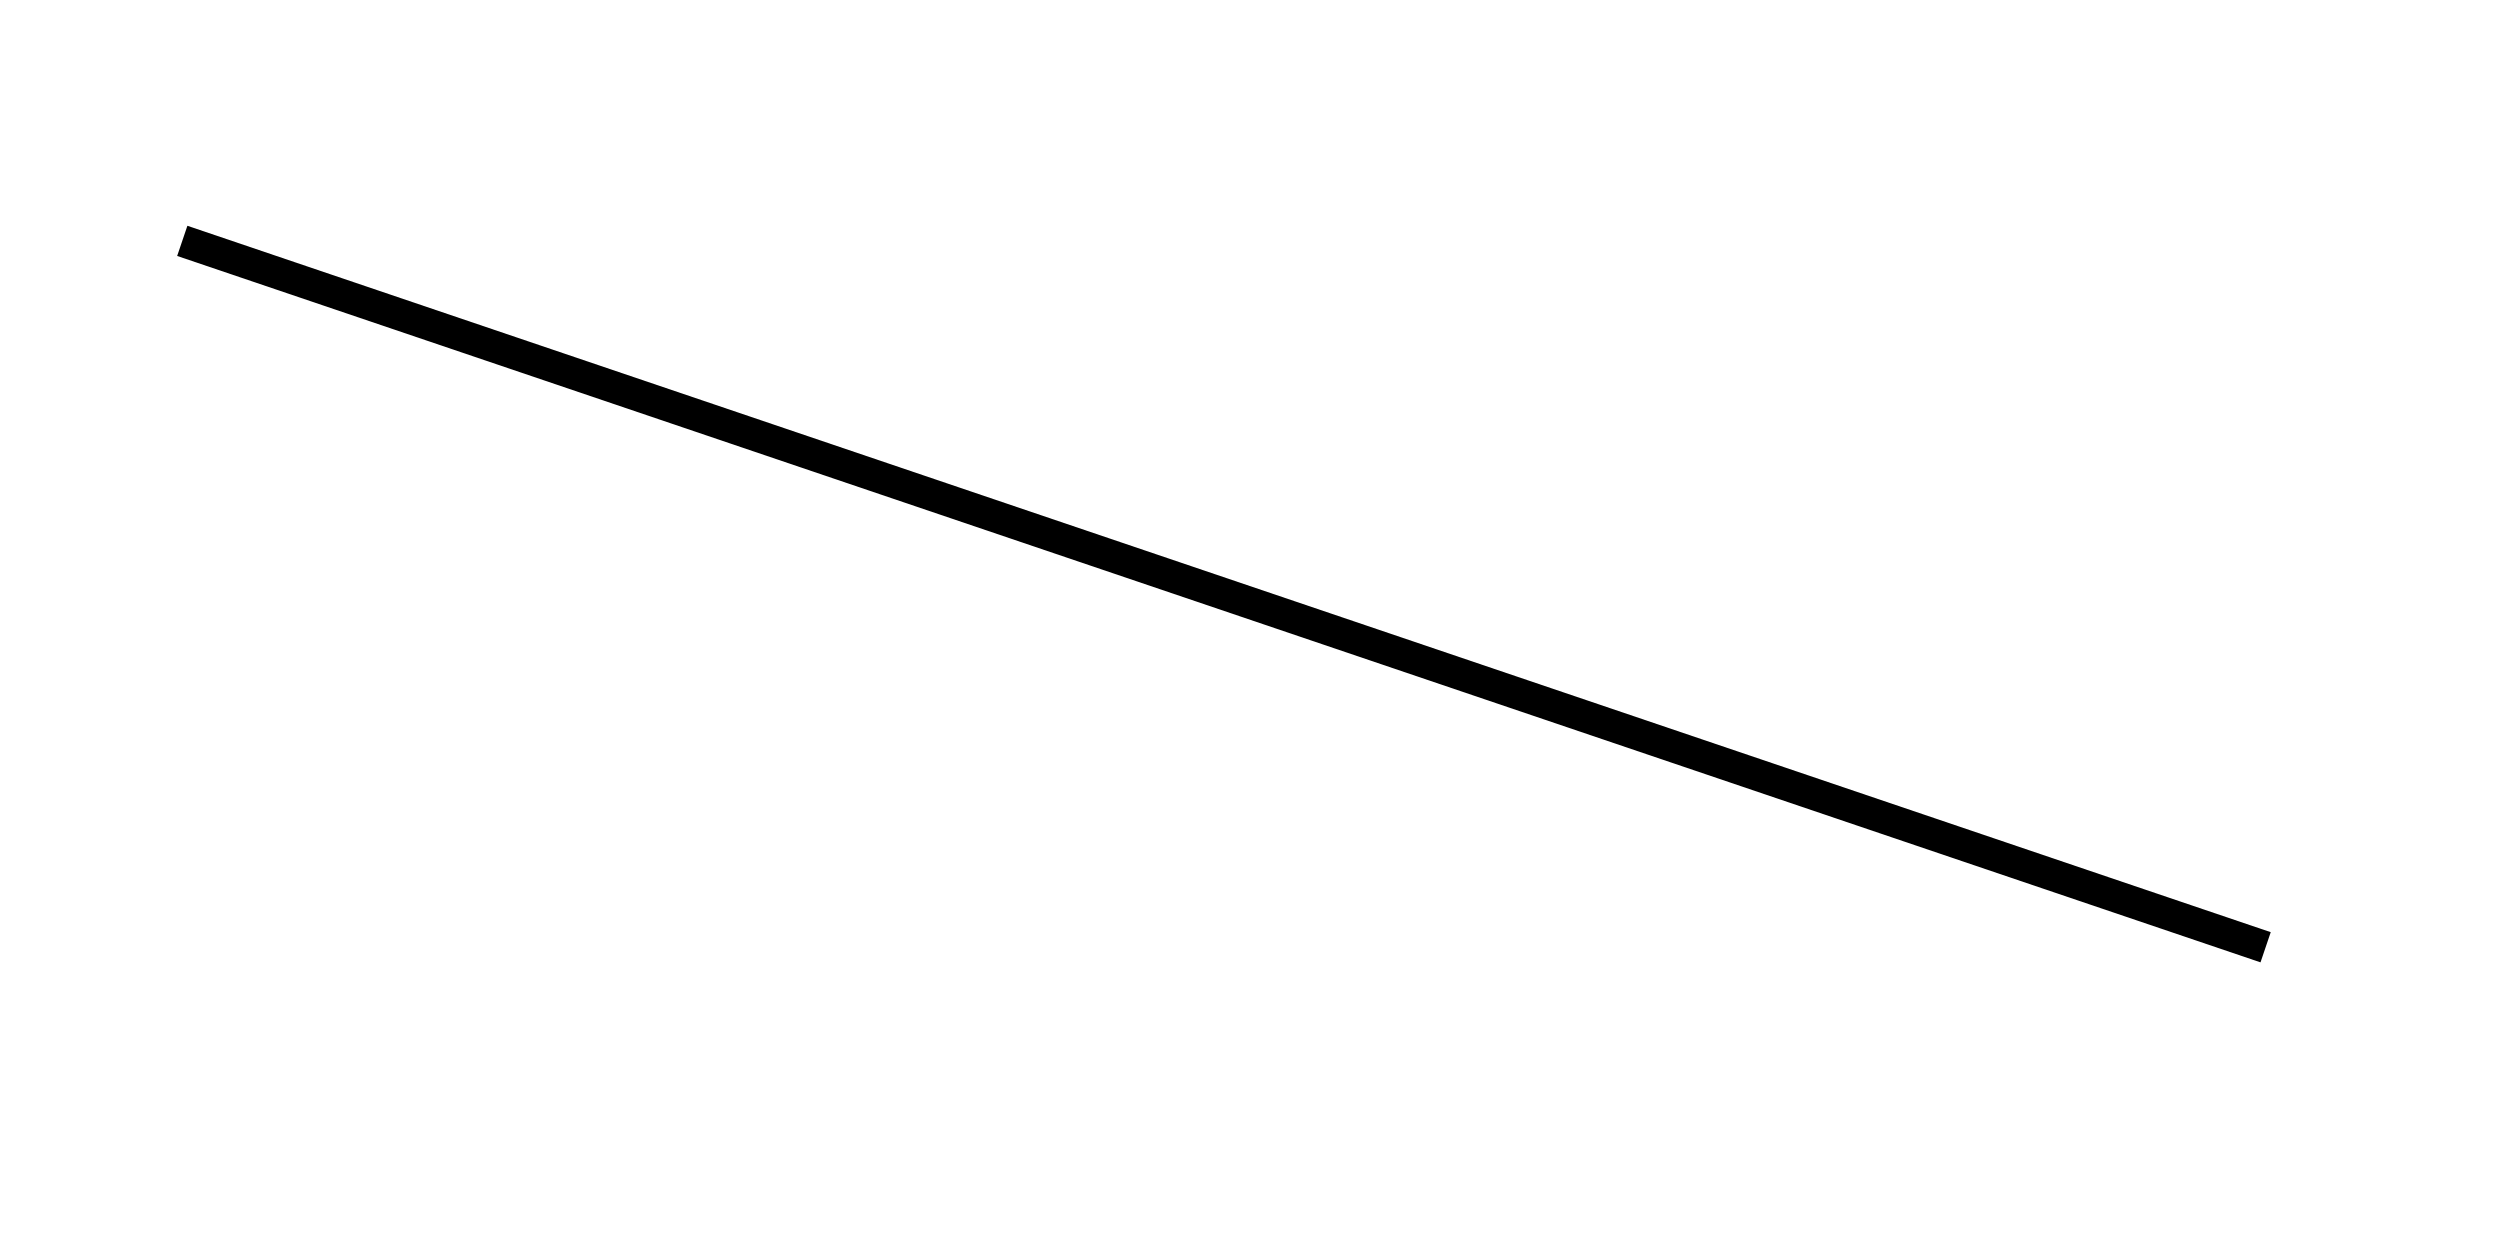
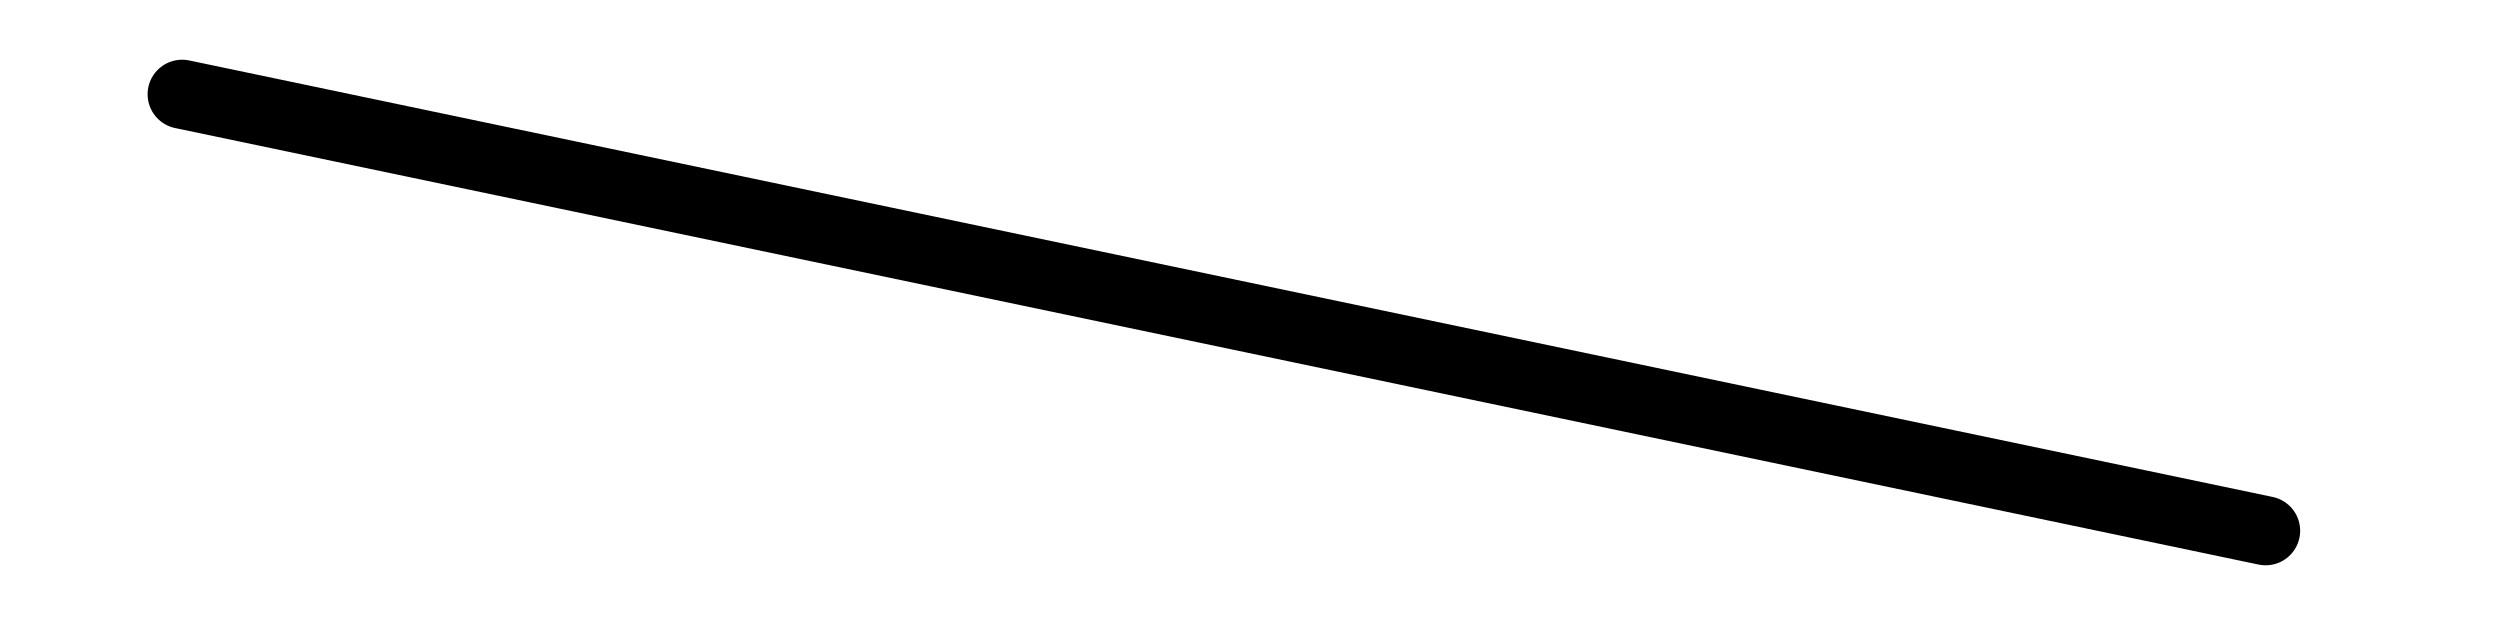
- <svg xmlns="http://www.w3.org/2000/svg" version="1.1" id="Layer_1" x="0px" y="0px" viewBox="0 0 512 256" style="enable-background:new 0 0 512 256;" xml:space="preserve">
+ <svg xmlns="http://www.w3.org/2000/svg" version="1.1" id="Layer_1" x="0px" y="0px" viewBox="0 0 512 128" style="enable-background:new 0 0 512 128;" xml:space="preserve">
  <style type="text/css">
- 	.st0{fill:none;stroke:#000000;stroke-width:6.527;}
+ 	.st0{fill:none;stroke:#000000;stroke-width:14.144;stroke-linecap:round;}
</style>
-   <line class="st0" x1="37.33" y1="49.33" x2="464" y2="194" />
+   <line class="st0" x1="37.3" y1="19.3" x2="464" y2="108.7" />
</svg>
